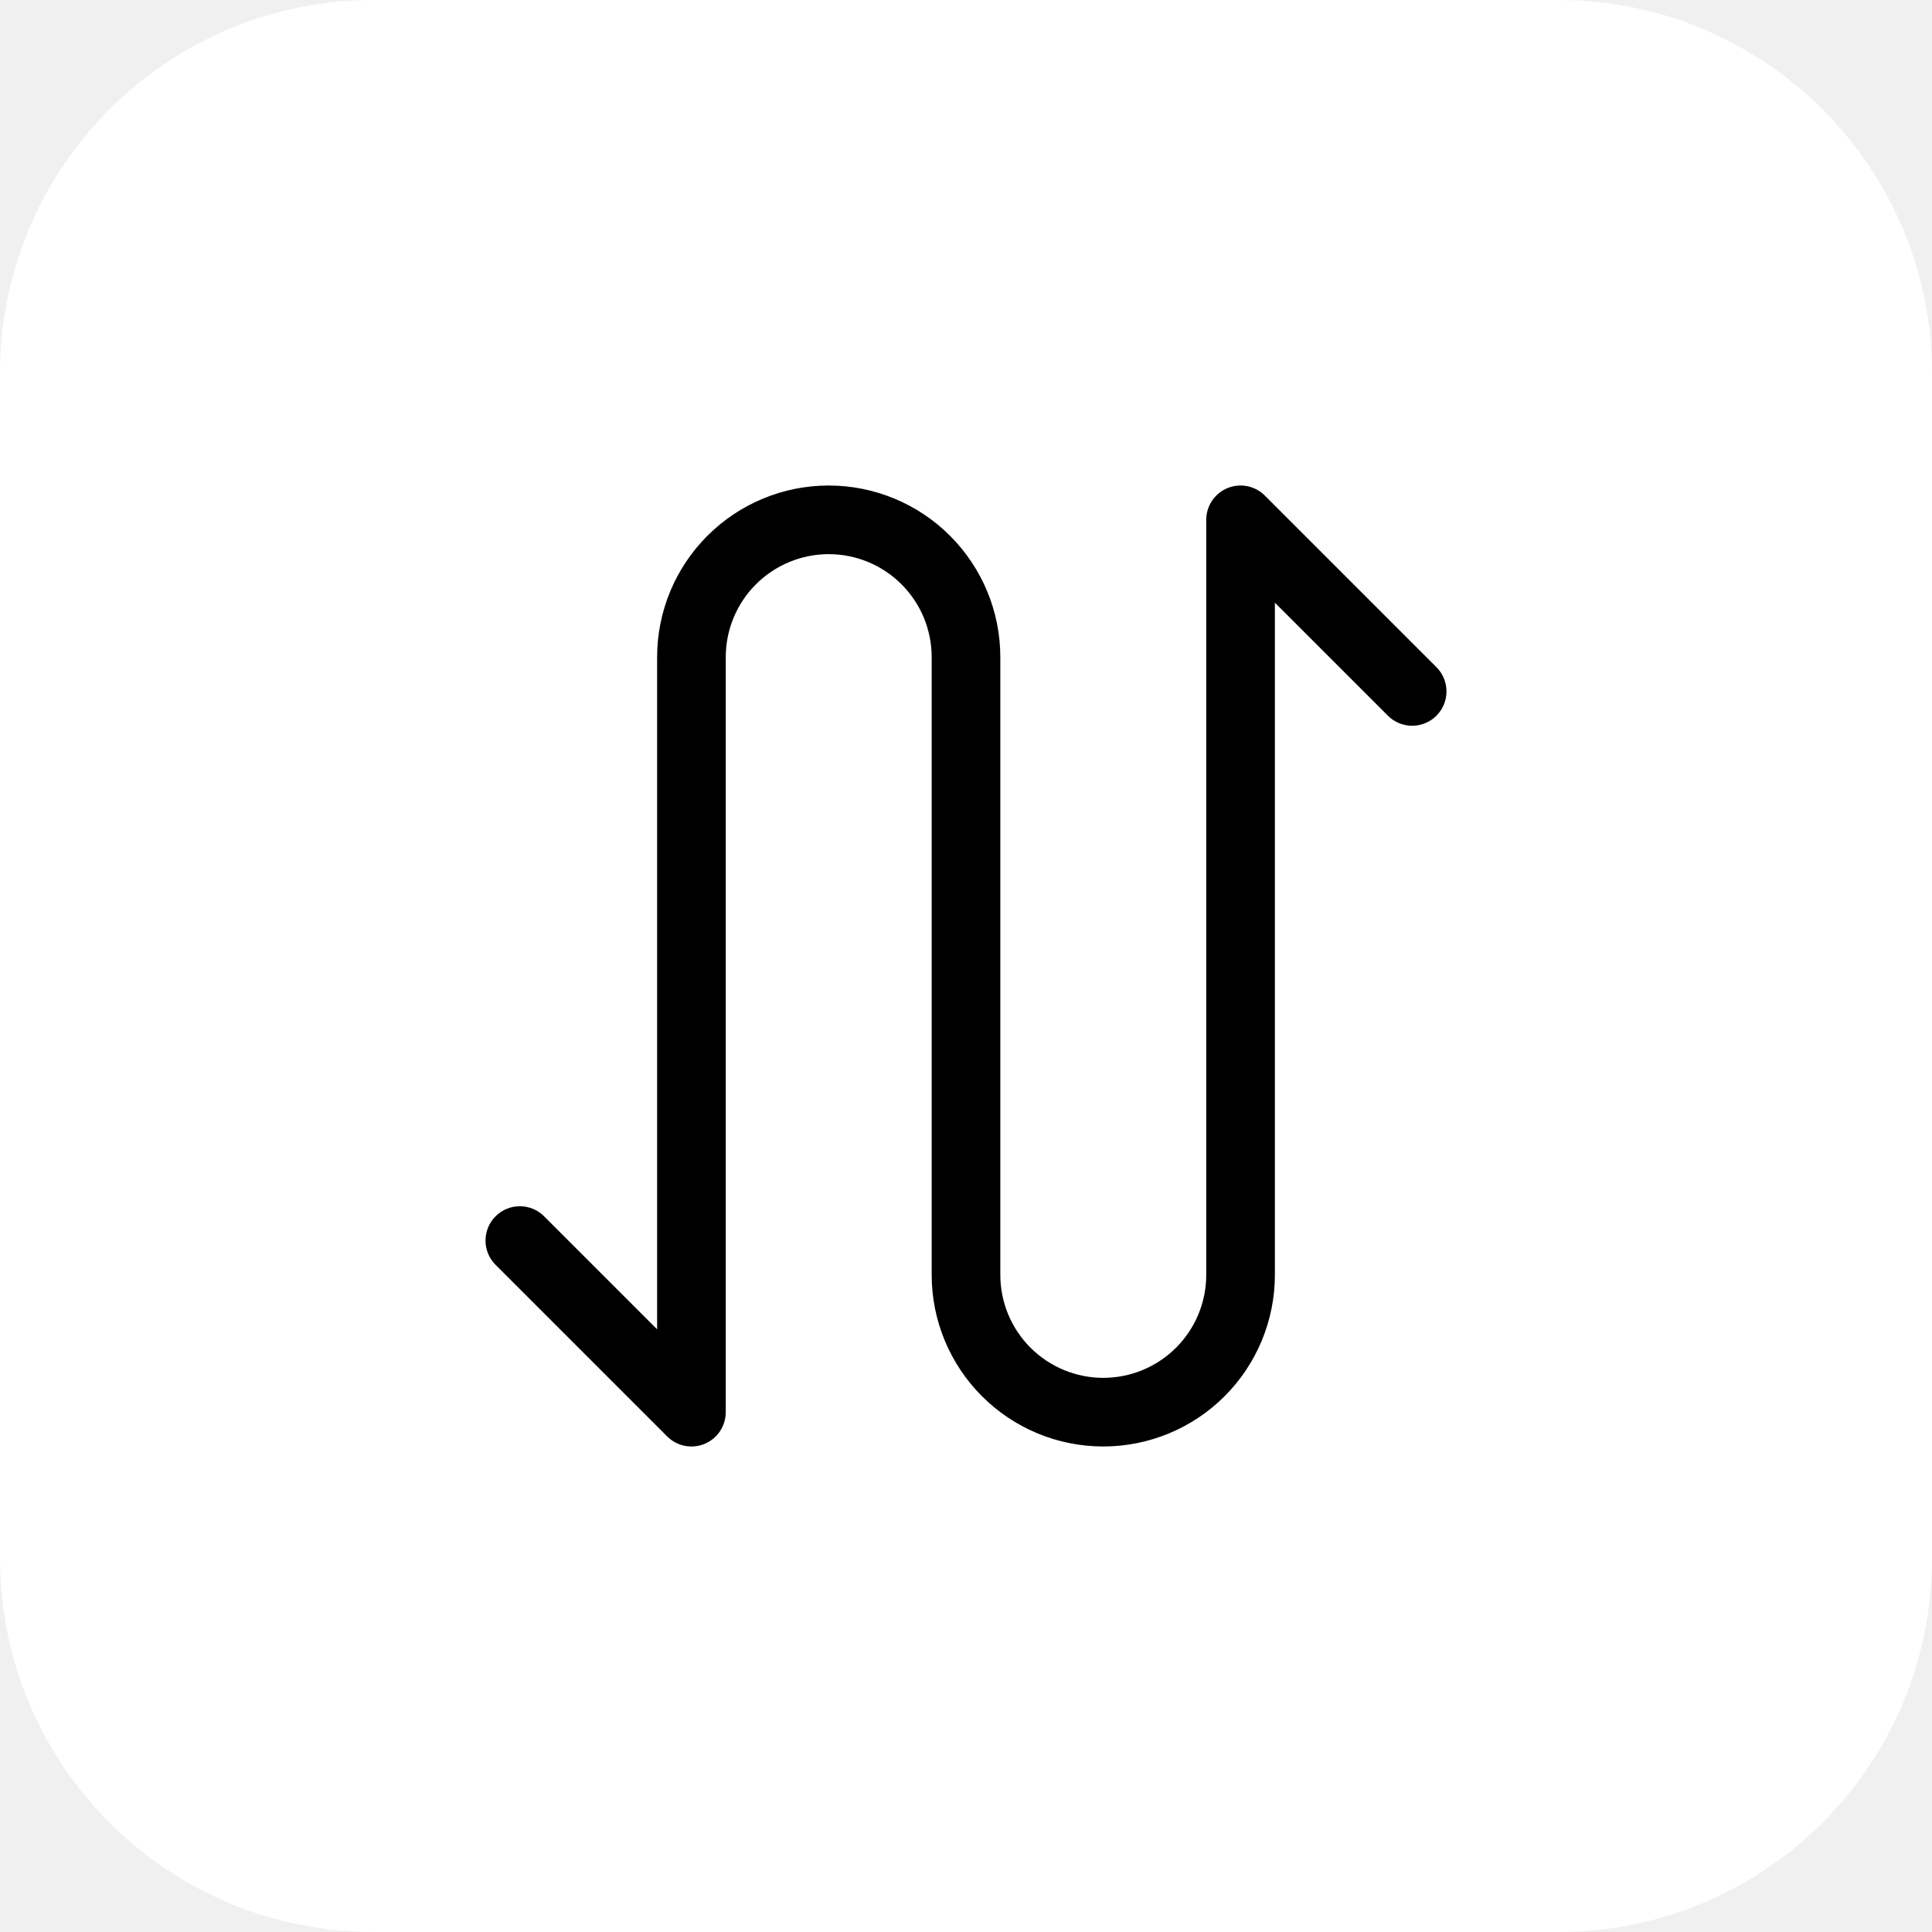
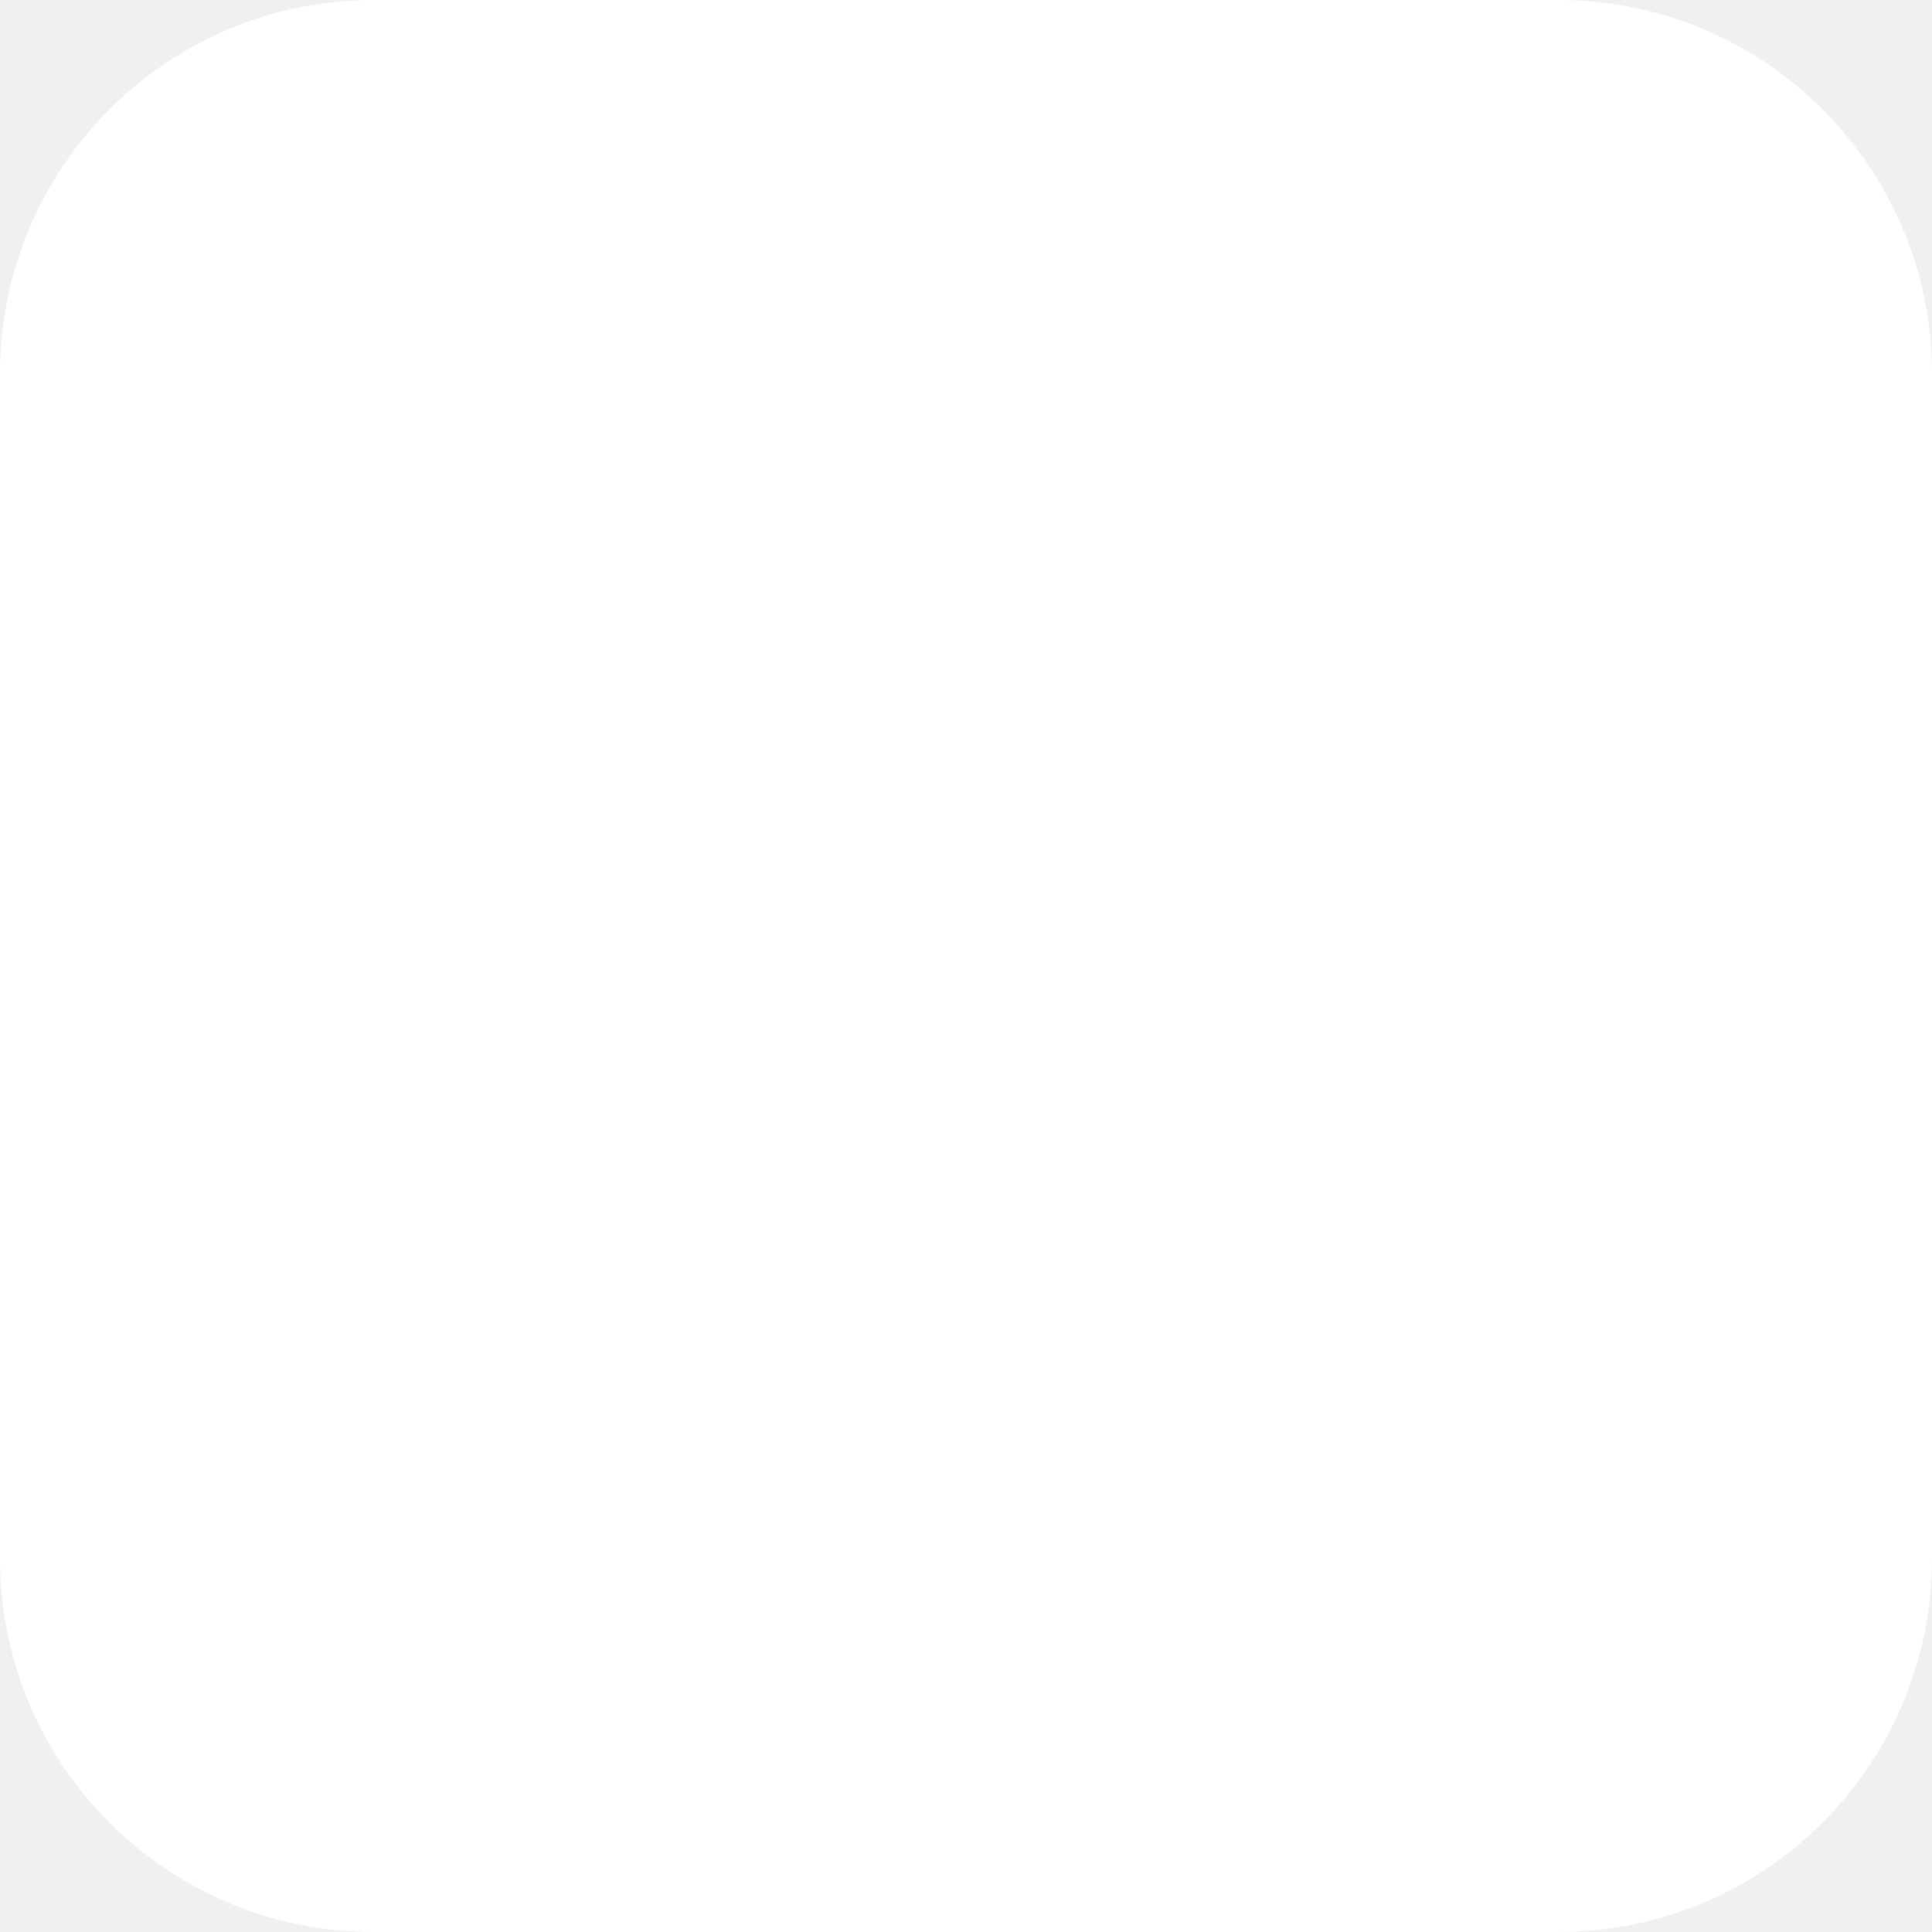
<svg xmlns="http://www.w3.org/2000/svg" width="512" height="512" viewBox="0 0 512 512" fill="none">
  <rect width="512" height="512" rx="99" fill="white" />
-   <path d="M219.619 128.667C231.68 128.667 243.244 133.461 251.772 141.99C260.301 150.518 265.095 162.082 265.095 174.143V337.857C265.095 345.094 267.972 352.032 273.089 357.149C278.206 362.266 285.144 365.143 292.381 365.143C299.618 365.143 306.556 362.266 311.673 357.149C316.79 352.032 319.667 345.094 319.667 337.857V137.762C319.667 134.084 321.882 130.768 325.28 129.36C328.679 127.952 332.591 128.73 335.193 131.331L380.669 176.808C384.221 180.359 384.221 186.117 380.669 189.669C377.117 193.221 371.36 193.221 367.808 189.669L337.857 159.718V337.857C337.857 349.918 333.063 361.482 324.534 370.01C316.006 378.539 304.442 383.333 292.381 383.333C280.32 383.333 268.756 378.539 260.228 370.01C251.7 361.482 246.905 349.918 246.905 337.857V174.143C246.905 166.906 244.028 159.968 238.911 154.851C233.794 149.734 226.856 146.857 219.619 146.857C212.383 146.857 205.444 149.734 200.327 154.851C195.21 159.968 192.333 166.906 192.333 174.143V374.238C192.333 377.916 190.118 381.233 186.72 382.641C183.321 384.048 179.409 383.27 176.808 380.669L131.331 335.193C127.78 331.641 127.78 325.883 131.331 322.331C134.883 318.779 140.641 318.779 144.193 322.331L174.143 352.282V174.143C174.143 162.082 178.938 150.518 187.466 141.99C195.995 133.461 207.558 128.667 219.619 128.667Z" fill="black" />
+   <path d="M219.619 128.667C231.68 128.667 243.244 133.461 251.772 141.99C260.301 150.518 265.095 162.082 265.095 174.143V337.857C265.095 345.094 267.972 352.032 273.089 357.149C278.206 362.266 285.144 365.143 292.381 365.143C299.618 365.143 306.556 362.266 311.673 357.149C316.79 352.032 319.667 345.094 319.667 337.857V137.762C319.667 134.084 321.882 130.768 325.28 129.36C328.679 127.952 332.591 128.73 335.193 131.331L380.669 176.808C384.221 180.359 384.221 186.117 380.669 189.669C377.117 193.221 371.36 193.221 367.808 189.669L337.857 159.718V337.857C337.857 349.918 333.063 361.482 324.534 370.01C316.006 378.539 304.442 383.333 292.381 383.333C280.32 383.333 268.756 378.539 260.228 370.01C251.7 361.482 246.905 349.918 246.905 337.857V174.143C246.905 166.906 244.028 159.968 238.911 154.851C233.794 149.734 226.856 146.857 219.619 146.857C212.383 146.857 205.444 149.734 200.327 154.851C195.21 159.968 192.333 166.906 192.333 174.143V374.238C192.333 377.916 190.118 381.233 186.72 382.641C183.321 384.048 179.409 383.27 176.808 380.669L131.331 335.193C127.78 331.641 127.78 325.883 131.331 322.331C134.883 318.779 140.641 318.779 144.193 322.331L174.143 352.282V174.143C174.143 162.082 178.938 150.518 187.466 141.99C195.995 133.461 207.558 128.667 219.619 128.667Z" />
</svg>
